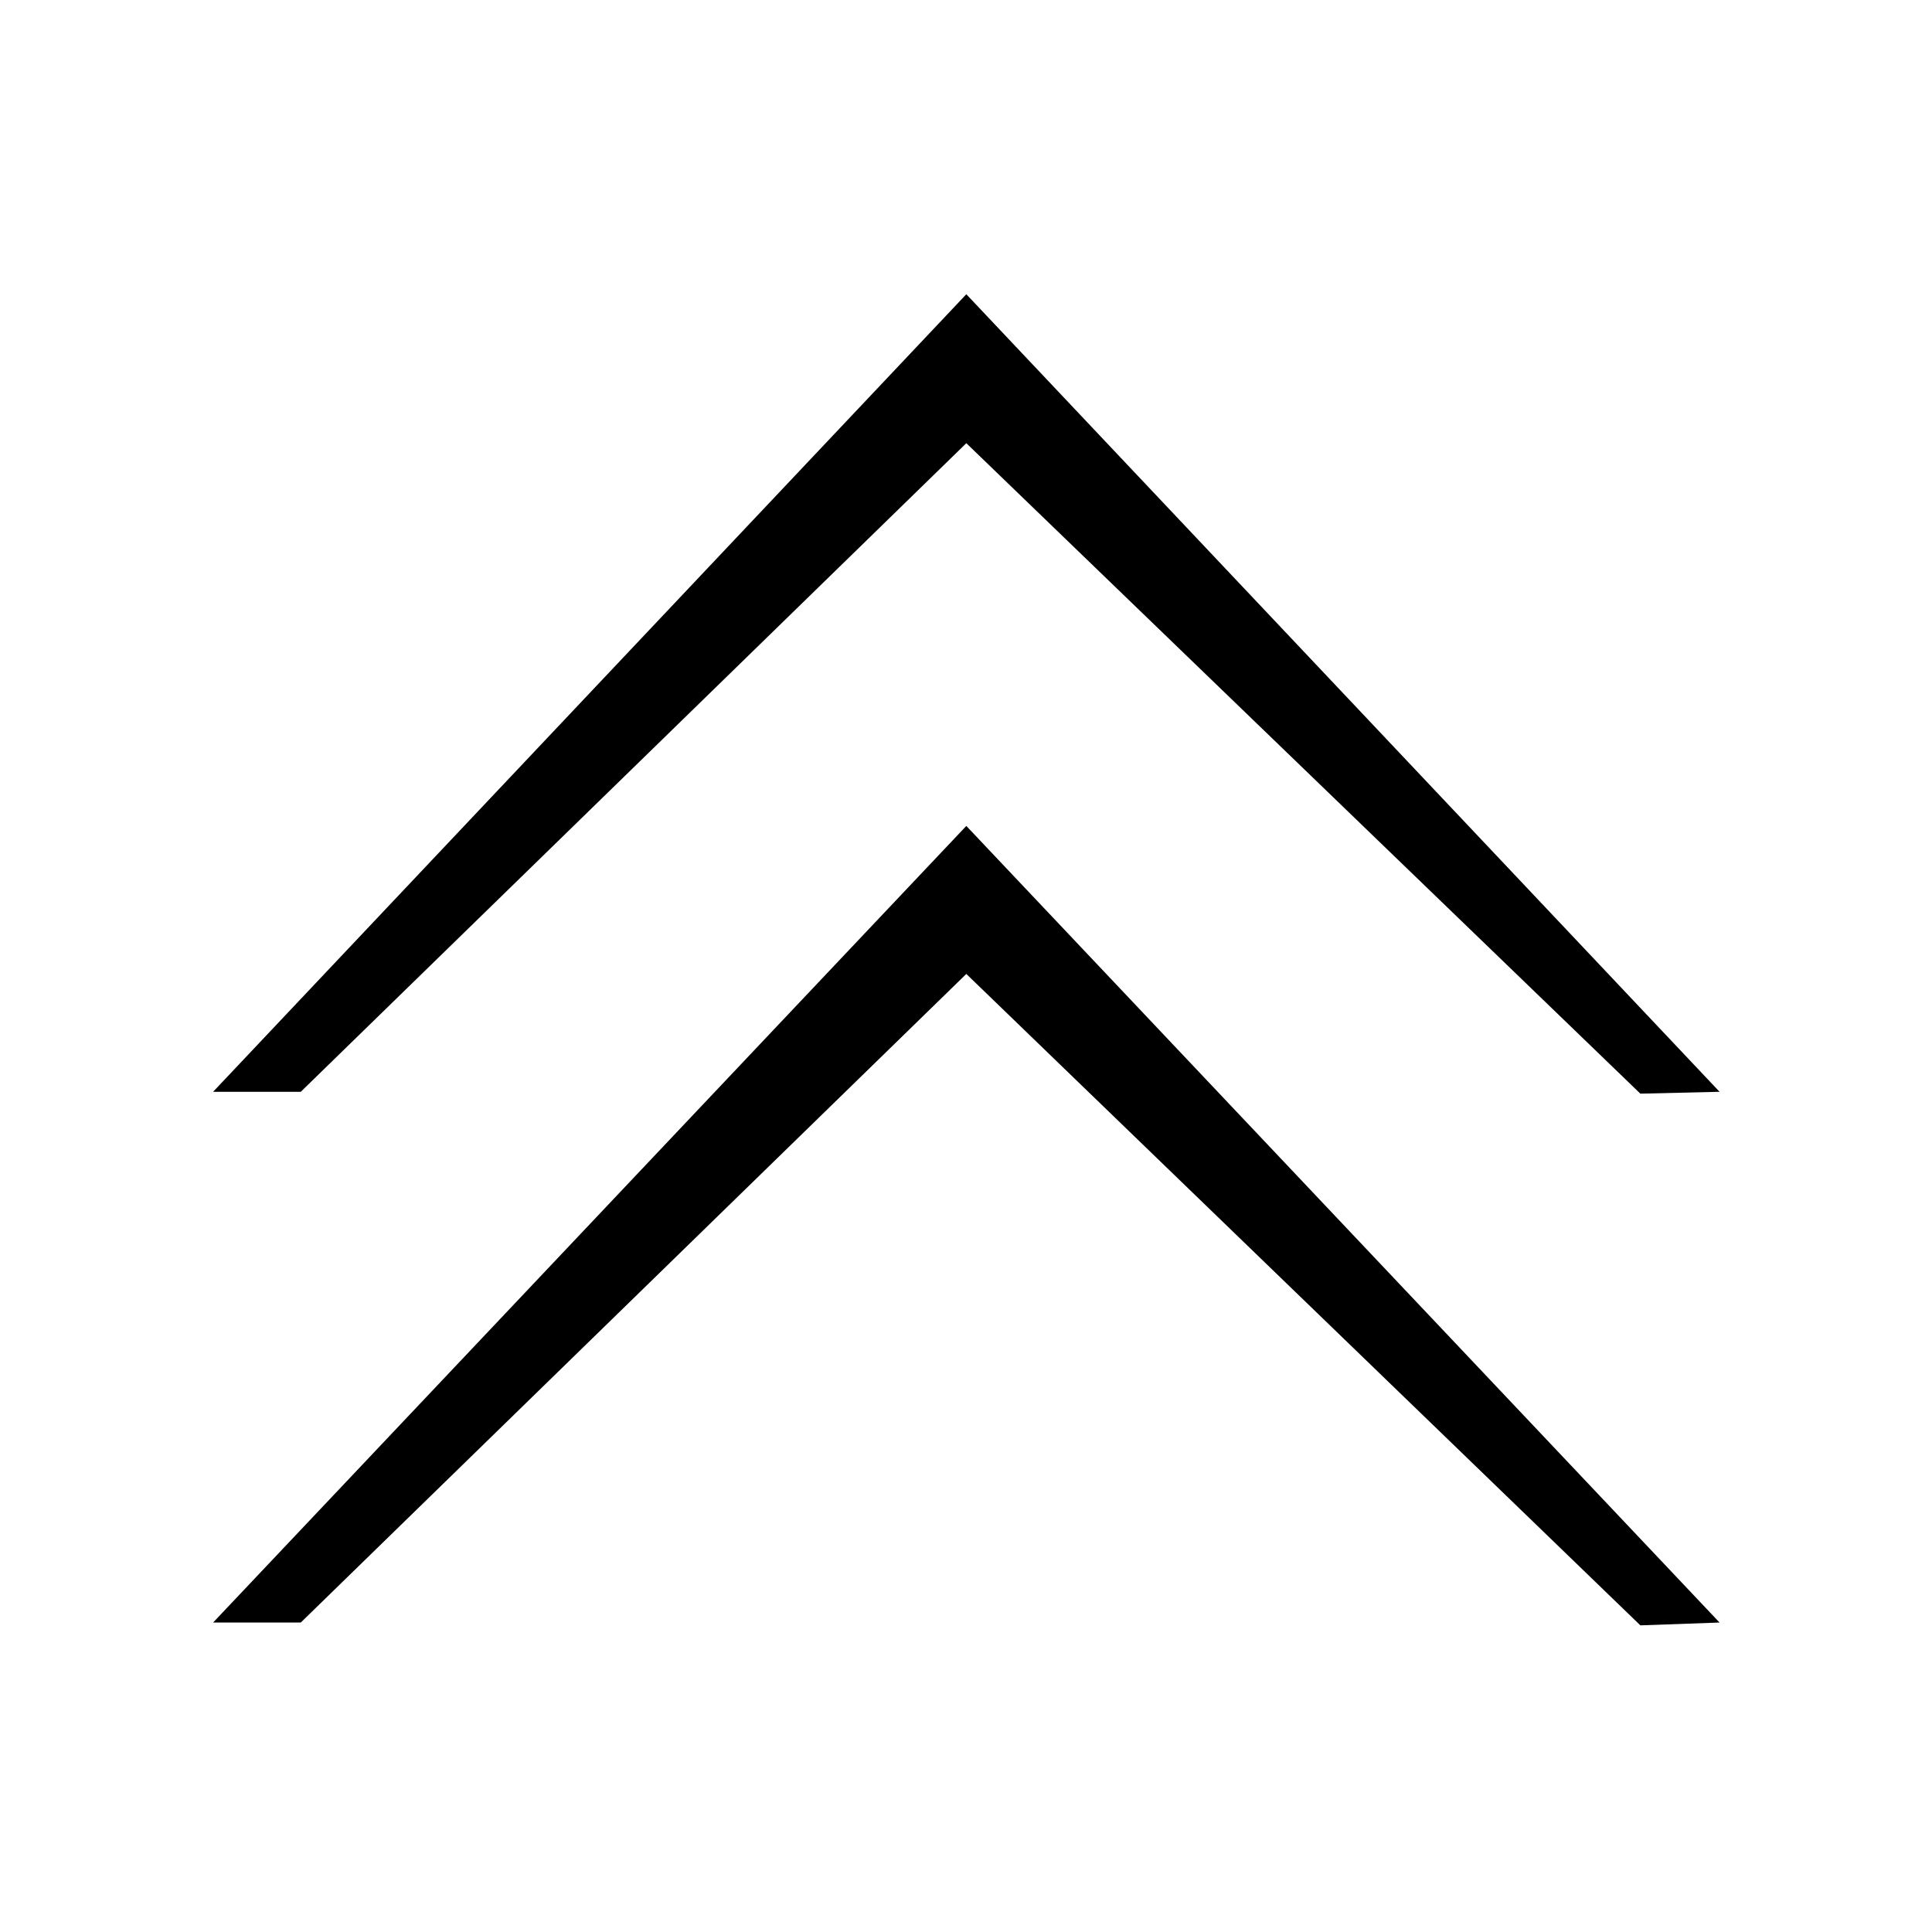
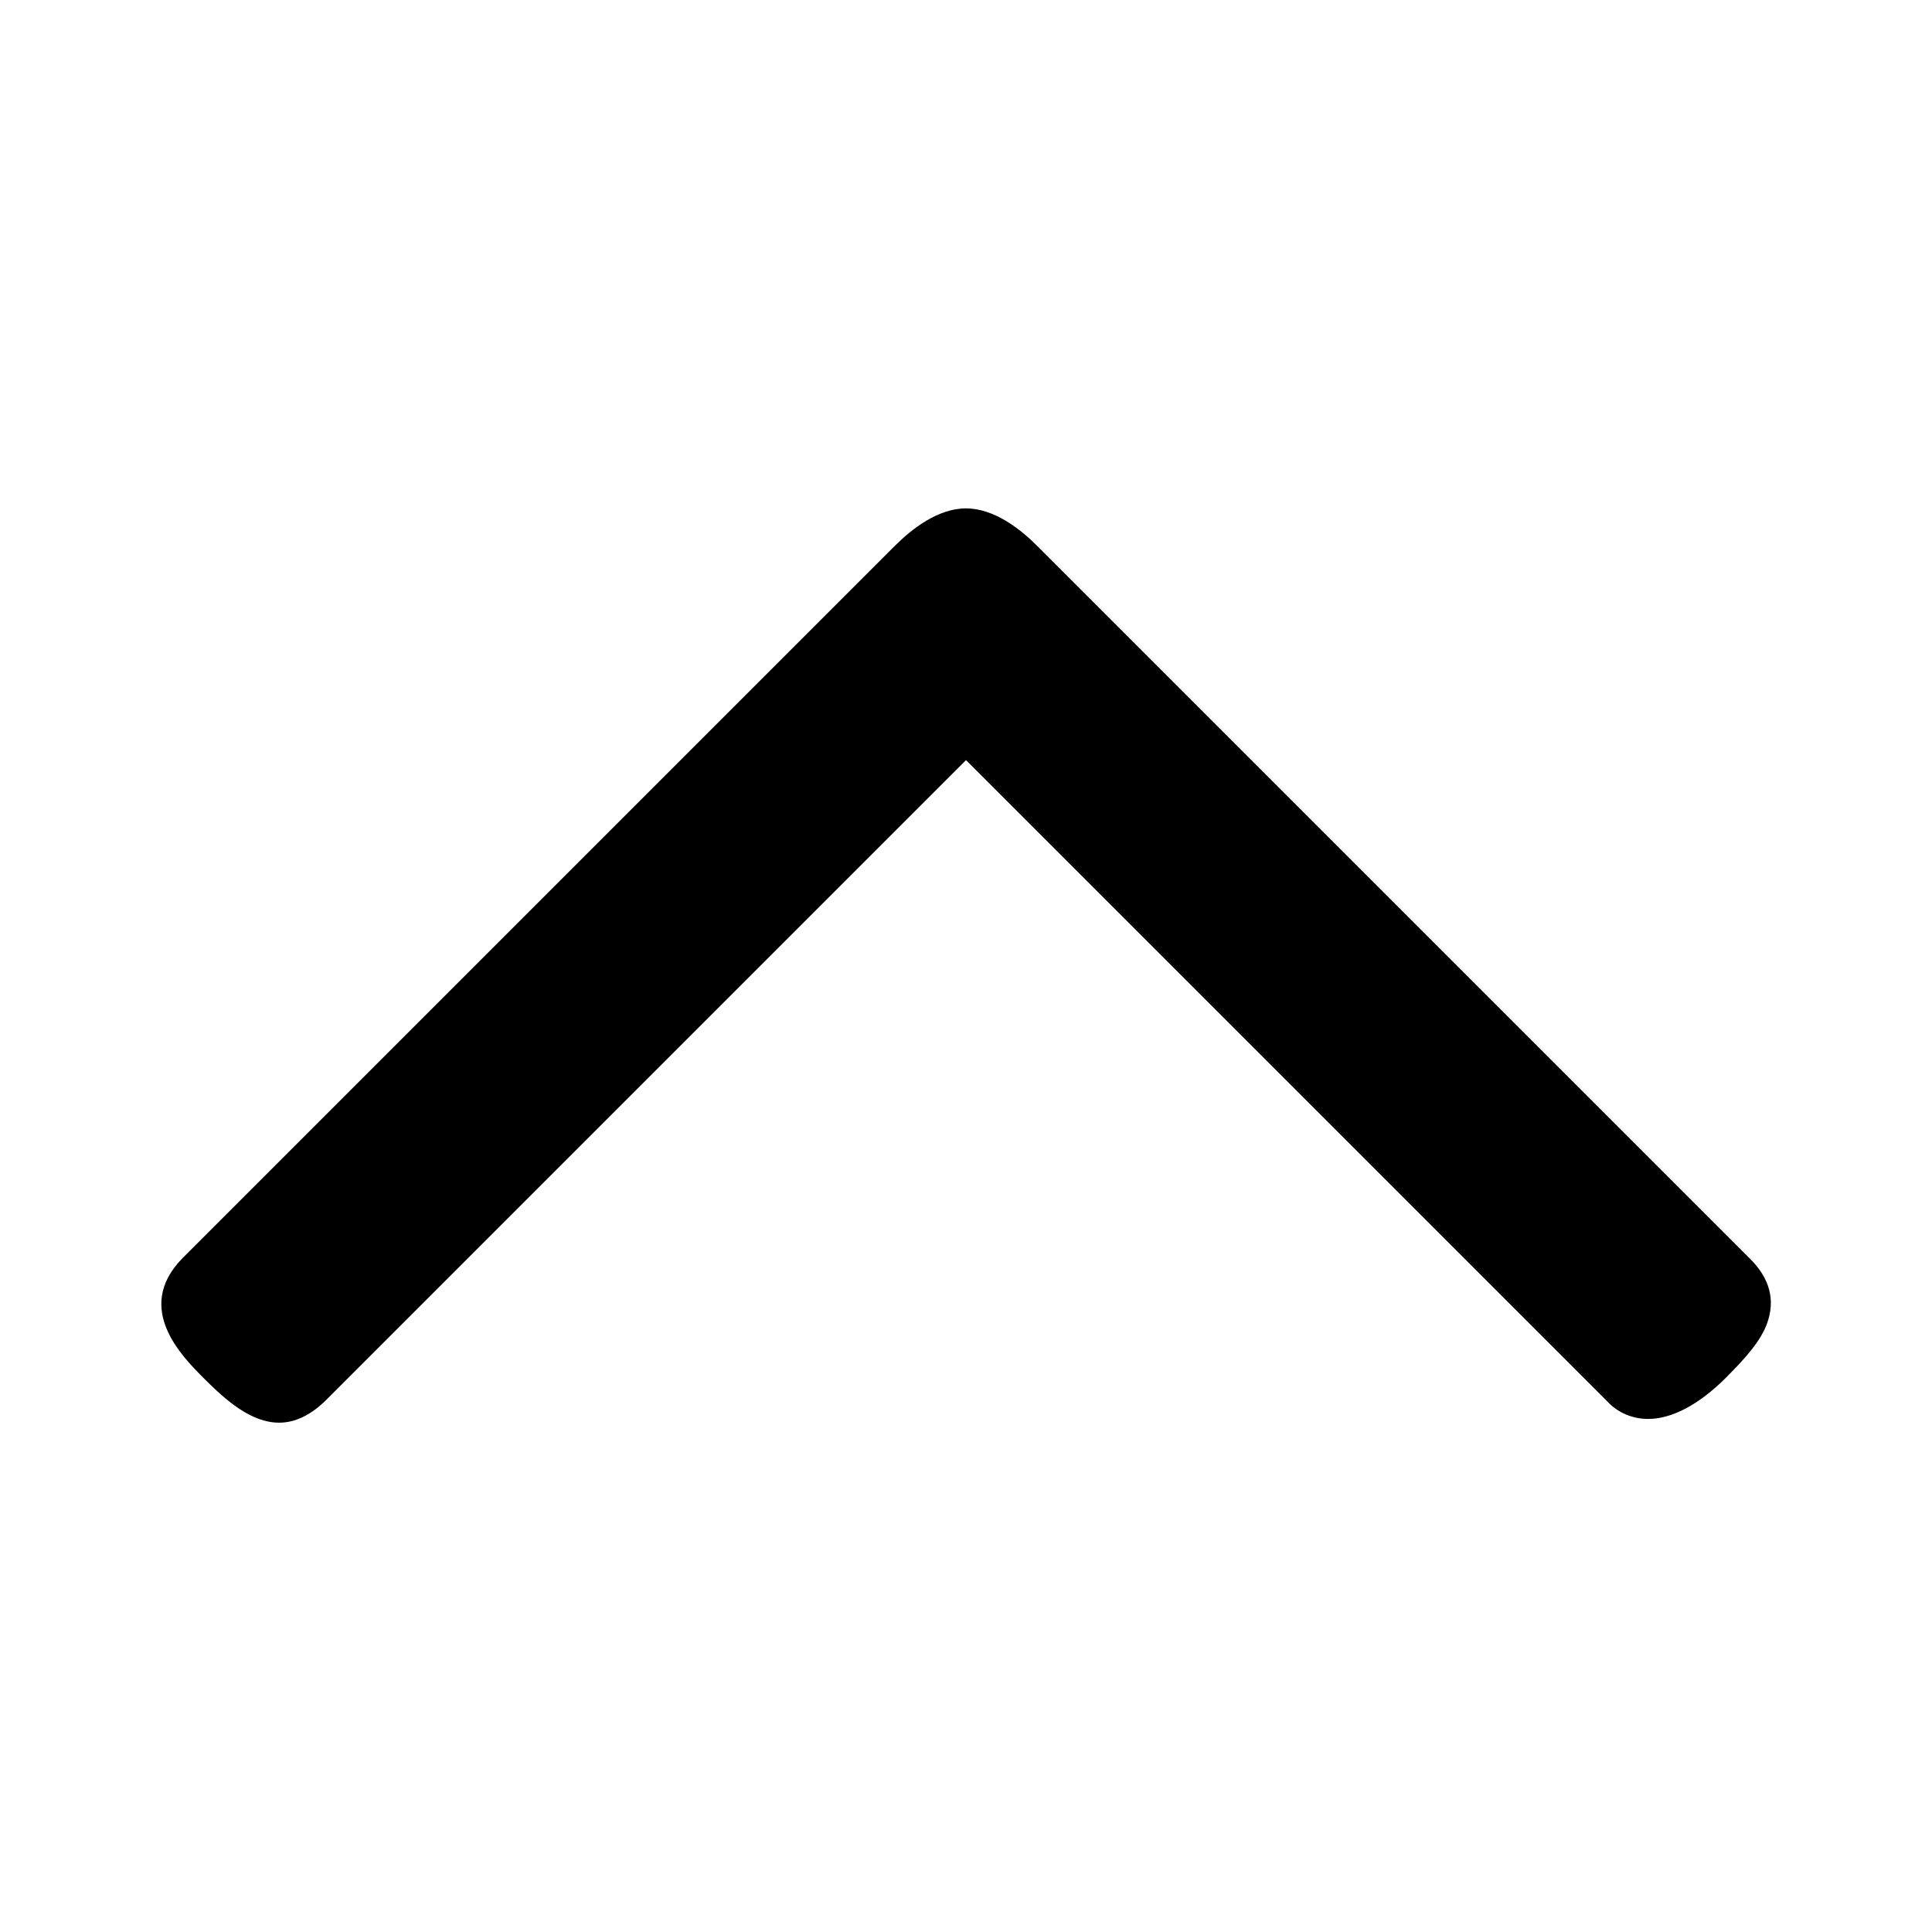
- <svg xmlns="http://www.w3.org/2000/svg" t="1761802031010" class="icon" viewBox="0 0 1024 1024" version="1.1" p-id="10072" width="200" height="200">
-   <path d="M112.948 859.977l399.221-422.215 399.234 422.215-41.976 1.495-357.258-345.264L159.417 859.977 112.948 859.977zM112.948 578.671l399.221-422.718 399.234 422.718-41.976 0.992L512.17 234.902l-352.753 343.769L112.948 578.671z" fill="" p-id="10073" />
+ <svg xmlns="http://www.w3.org/2000/svg" t="1762389246405" class="icon" viewBox="0 0 1024 1024" version="1.1" p-id="7391" width="200" height="200">
+   <path d="M147.936 754.048c-14.88 0-28.272-11.904-39.68-23.312-11.904-11.904-37.2-37.2-11.904-63.488l377.952-377.952c8.928-8.928 22.816-19.84 37.696-19.84s28.768 10.912 37.696 19.84l377.952 377.952c10.416 10.416 13.392 21.824 8.928 34.224-3.472 9.424-11.408 18.352-21.824 28.768-14.384 14.384-28.768 21.824-41.168 21.824-7.936 0-15.872-2.976-21.824-9.424L512 402.88l-340.256 340.256c-7.44 6.944-15.376 10.912-23.808 10.912z" fill="" p-id="7392" />
</svg>
